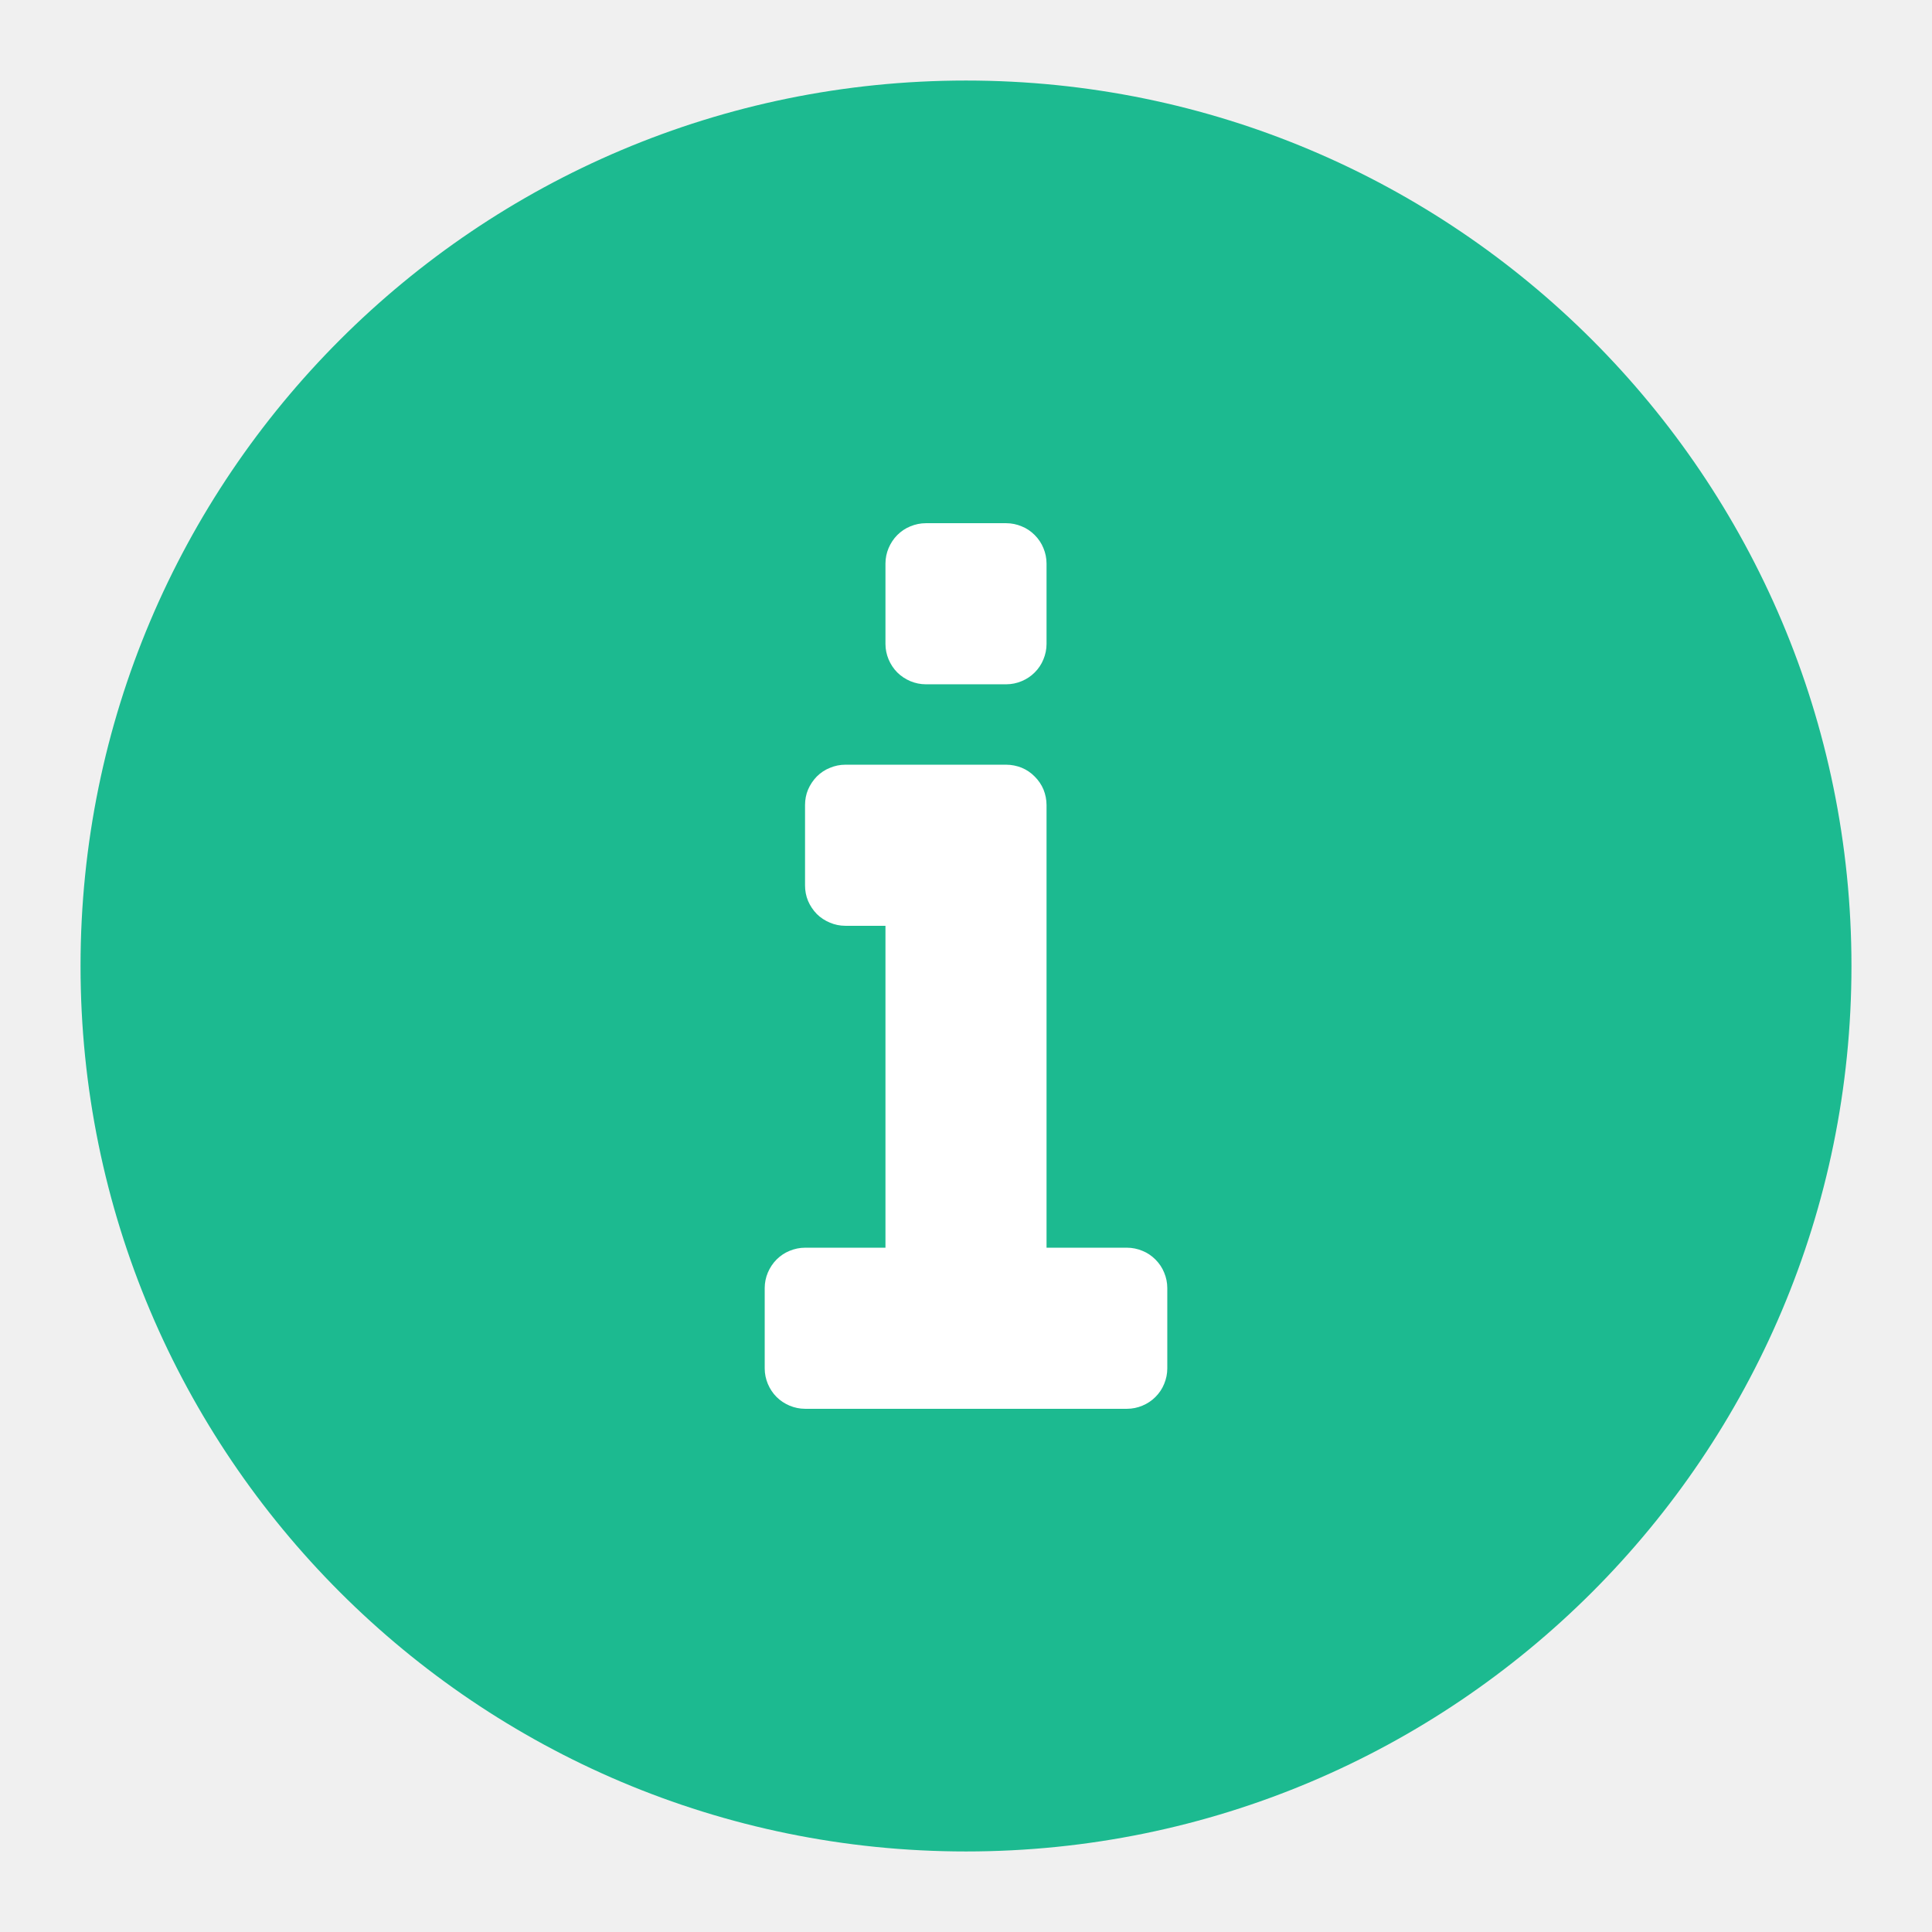
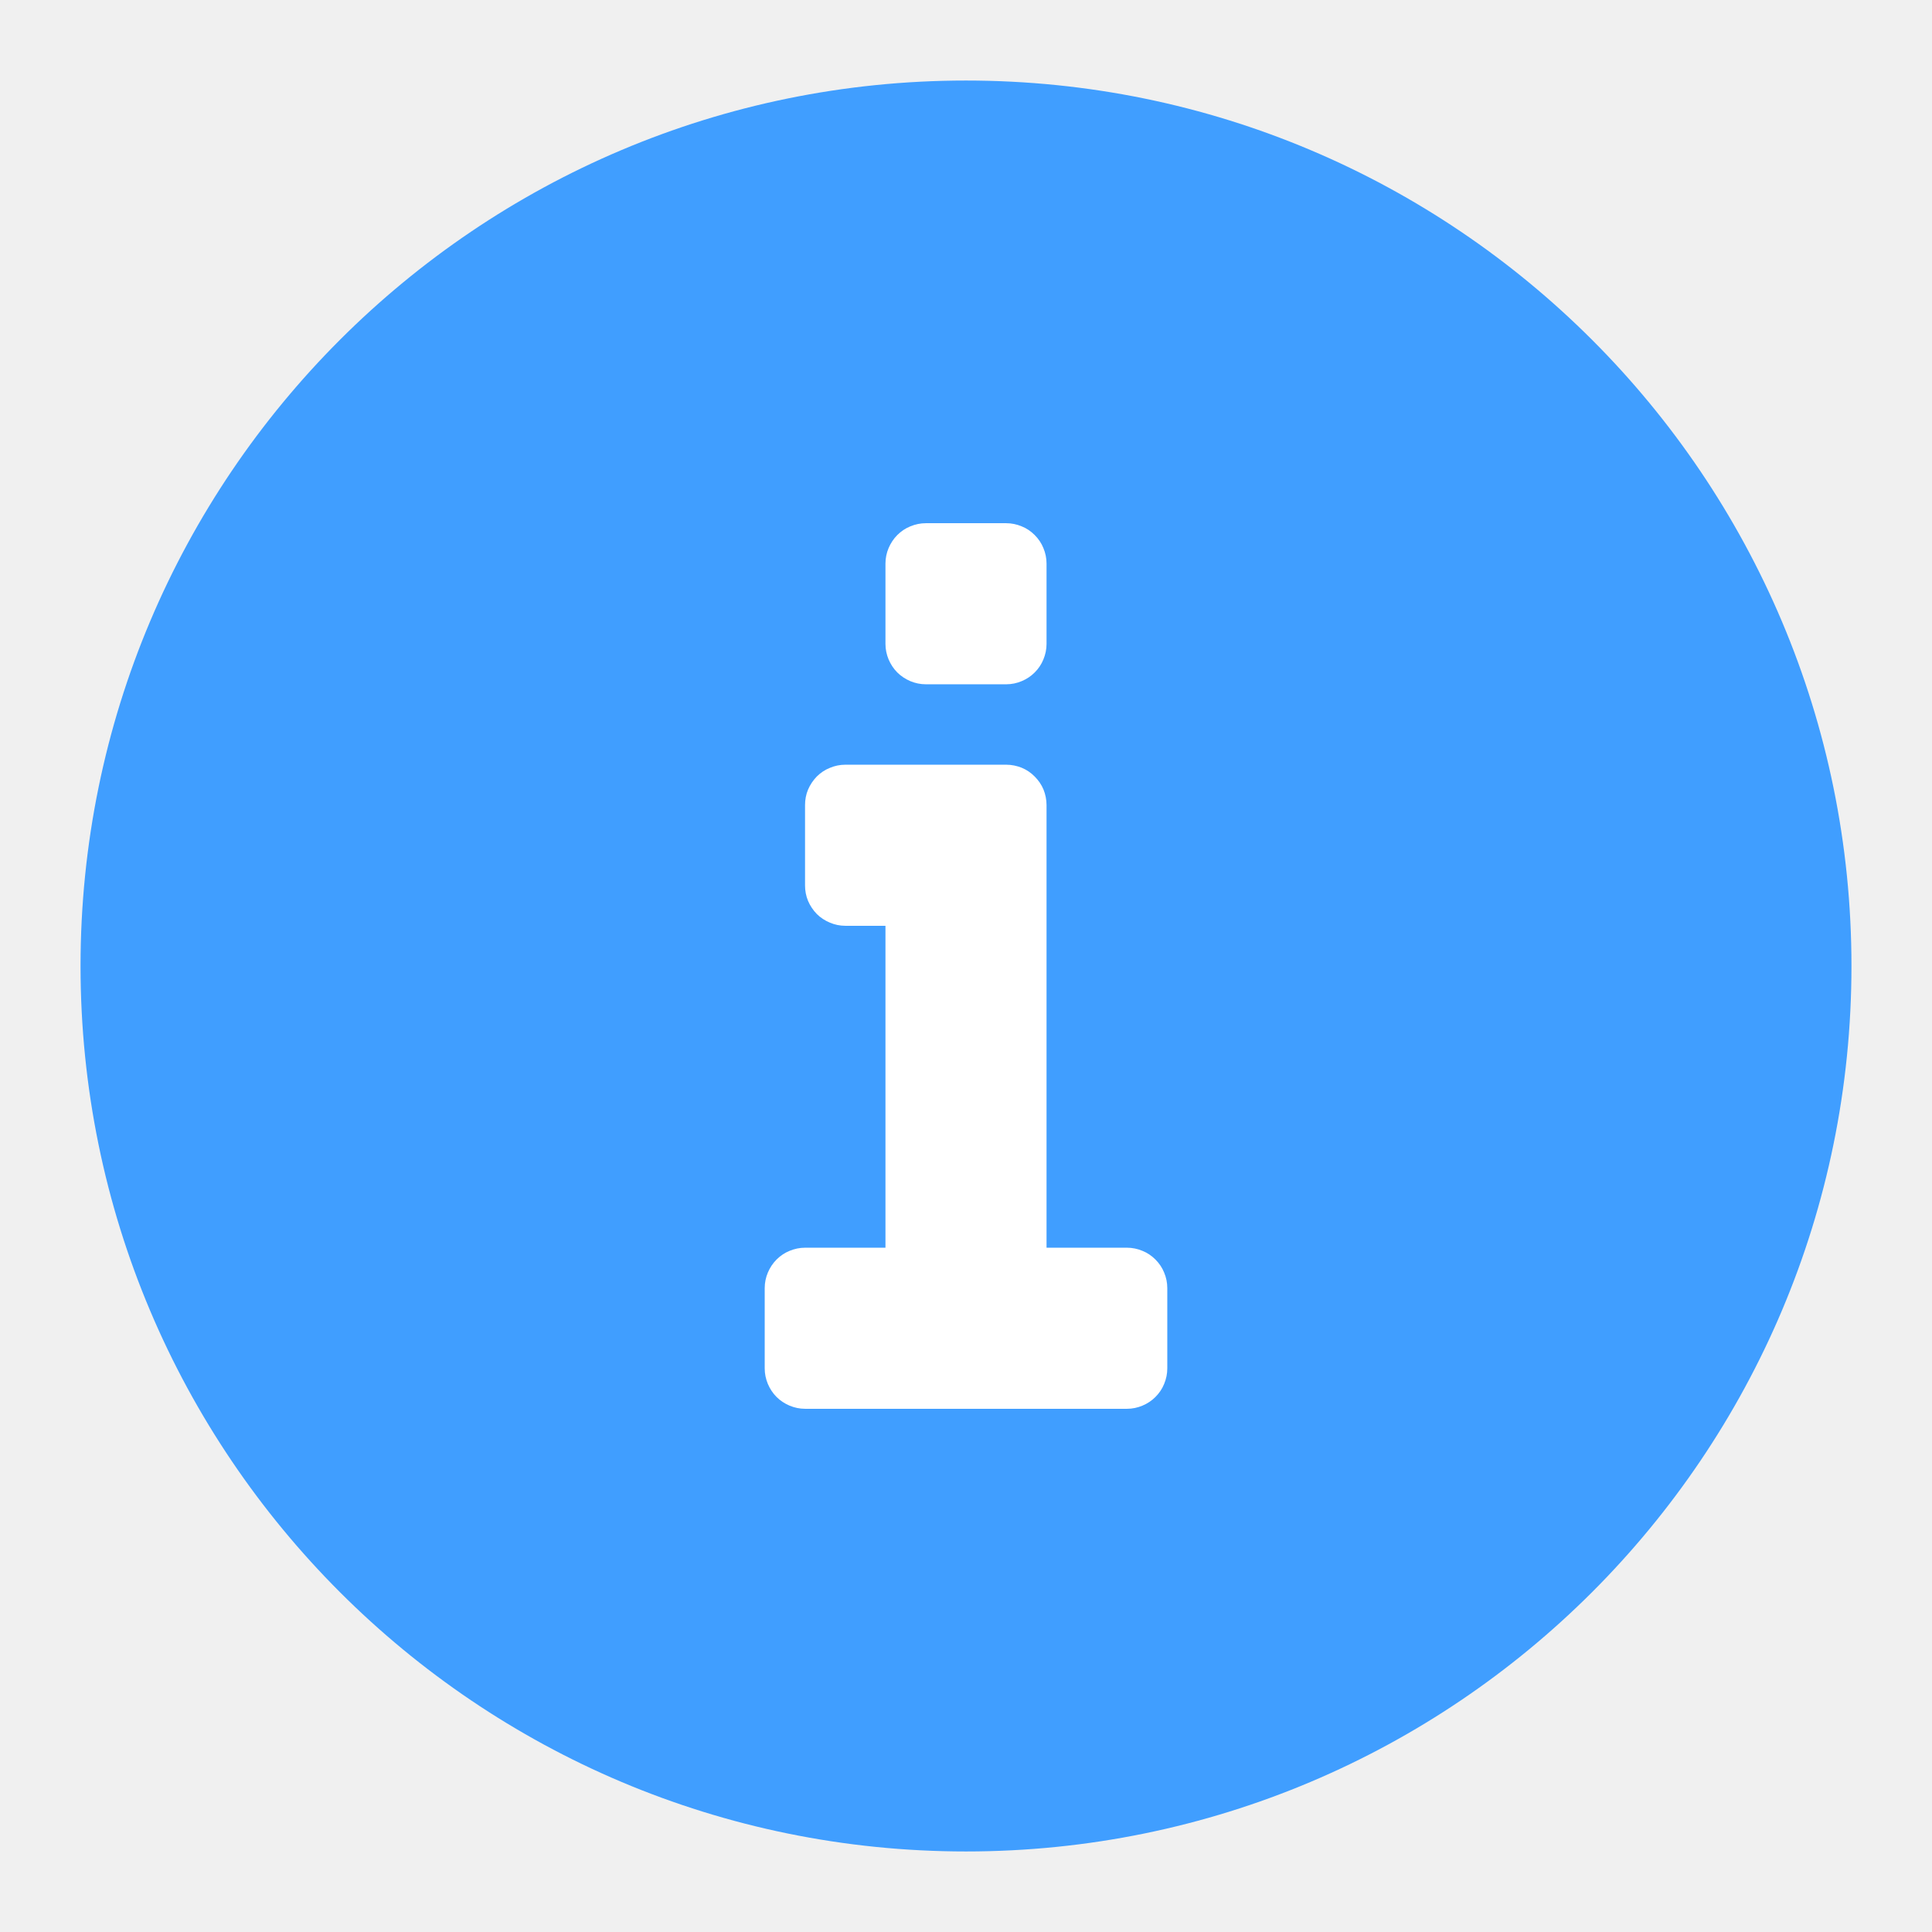
<svg xmlns="http://www.w3.org/2000/svg" width="16" height="16" viewBox="0 0 16 16" fill="none">
  <g clip-path="url(#clip0_1515_53088)">
-     <path d="M8 15.333C12.05 15.333 15.333 12.05 15.333 8C15.333 3.95 12.05 0.667 8 0.667C3.95 0.667 0.667 3.95 0.667 8C0.667 12.05 3.95 15.333 8 15.333Z" fill="#1CBA90" />
+     <path d="M8 15.333C12.05 15.333 15.333 12.05 15.333 8C15.333 3.95 12.05 0.667 8 0.667C3.95 0.667 0.667 3.95 0.667 8C0.667 12.05 3.95 15.333 8 15.333Z" fill="#409eff" />
    <path d="M7.539 5.641C7.58 5.658 7.623 5.667 7.667 5.667H8.334C8.377 5.667 8.421 5.658 8.461 5.641C8.502 5.624 8.538 5.6 8.569 5.569C8.6 5.538 8.625 5.501 8.641 5.461C8.658 5.42 8.667 5.377 8.667 5.333V4.667C8.667 4.623 8.658 4.579 8.641 4.539C8.625 4.499 8.6 4.462 8.569 4.431C8.538 4.4 8.502 4.375 8.461 4.359C8.421 4.342 8.377 4.333 8.334 4.333H7.667C7.623 4.333 7.58 4.342 7.539 4.359C7.499 4.375 7.462 4.4 7.431 4.431C7.4 4.462 7.376 4.499 7.359 4.539C7.342 4.579 7.333 4.623 7.333 4.667V5.333C7.333 5.377 7.342 5.42 7.359 5.461C7.376 5.501 7.4 5.538 7.431 5.569C7.462 5.6 7.499 5.624 7.539 5.641Z" fill="white" />
    <path d="M7.333 7.667V10.333H6.667C6.623 10.333 6.58 10.342 6.539 10.359C6.499 10.375 6.462 10.4 6.431 10.431C6.4 10.462 6.376 10.499 6.359 10.539C6.342 10.579 6.333 10.623 6.333 10.667V11.333C6.333 11.377 6.342 11.42 6.359 11.461C6.376 11.501 6.4 11.538 6.431 11.569C6.462 11.6 6.499 11.624 6.539 11.641C6.58 11.658 6.623 11.667 6.667 11.667H9.334C9.377 11.667 9.421 11.658 9.461 11.641C9.502 11.624 9.538 11.6 9.569 11.569C9.6 11.538 9.625 11.501 9.641 11.461C9.658 11.42 9.667 11.377 9.667 11.333V10.667C9.667 10.623 9.658 10.579 9.641 10.539C9.625 10.499 9.6 10.462 9.569 10.431C9.538 10.4 9.502 10.375 9.461 10.359C9.421 10.342 9.377 10.333 9.334 10.333H8.667V6.667C8.667 6.623 8.658 6.579 8.642 6.539C8.625 6.498 8.6 6.462 8.569 6.431C8.539 6.4 8.502 6.375 8.461 6.358C8.421 6.342 8.377 6.333 8.334 6.333H7C6.956 6.333 6.913 6.342 6.873 6.359C6.832 6.375 6.795 6.4 6.764 6.431C6.734 6.462 6.709 6.499 6.692 6.539C6.675 6.579 6.667 6.623 6.667 6.667V7.333C6.667 7.377 6.675 7.42 6.692 7.461C6.709 7.501 6.734 7.538 6.764 7.569C6.795 7.6 6.832 7.624 6.873 7.641C6.913 7.658 6.956 7.667 7 7.667H7.333Z" fill="white" />
  </g>
  <defs>
    <clipPath id="clip0_1515_53088">
      <rect width="16" height="16" fill="white" />
    </clipPath>
  </defs>
</svg>
